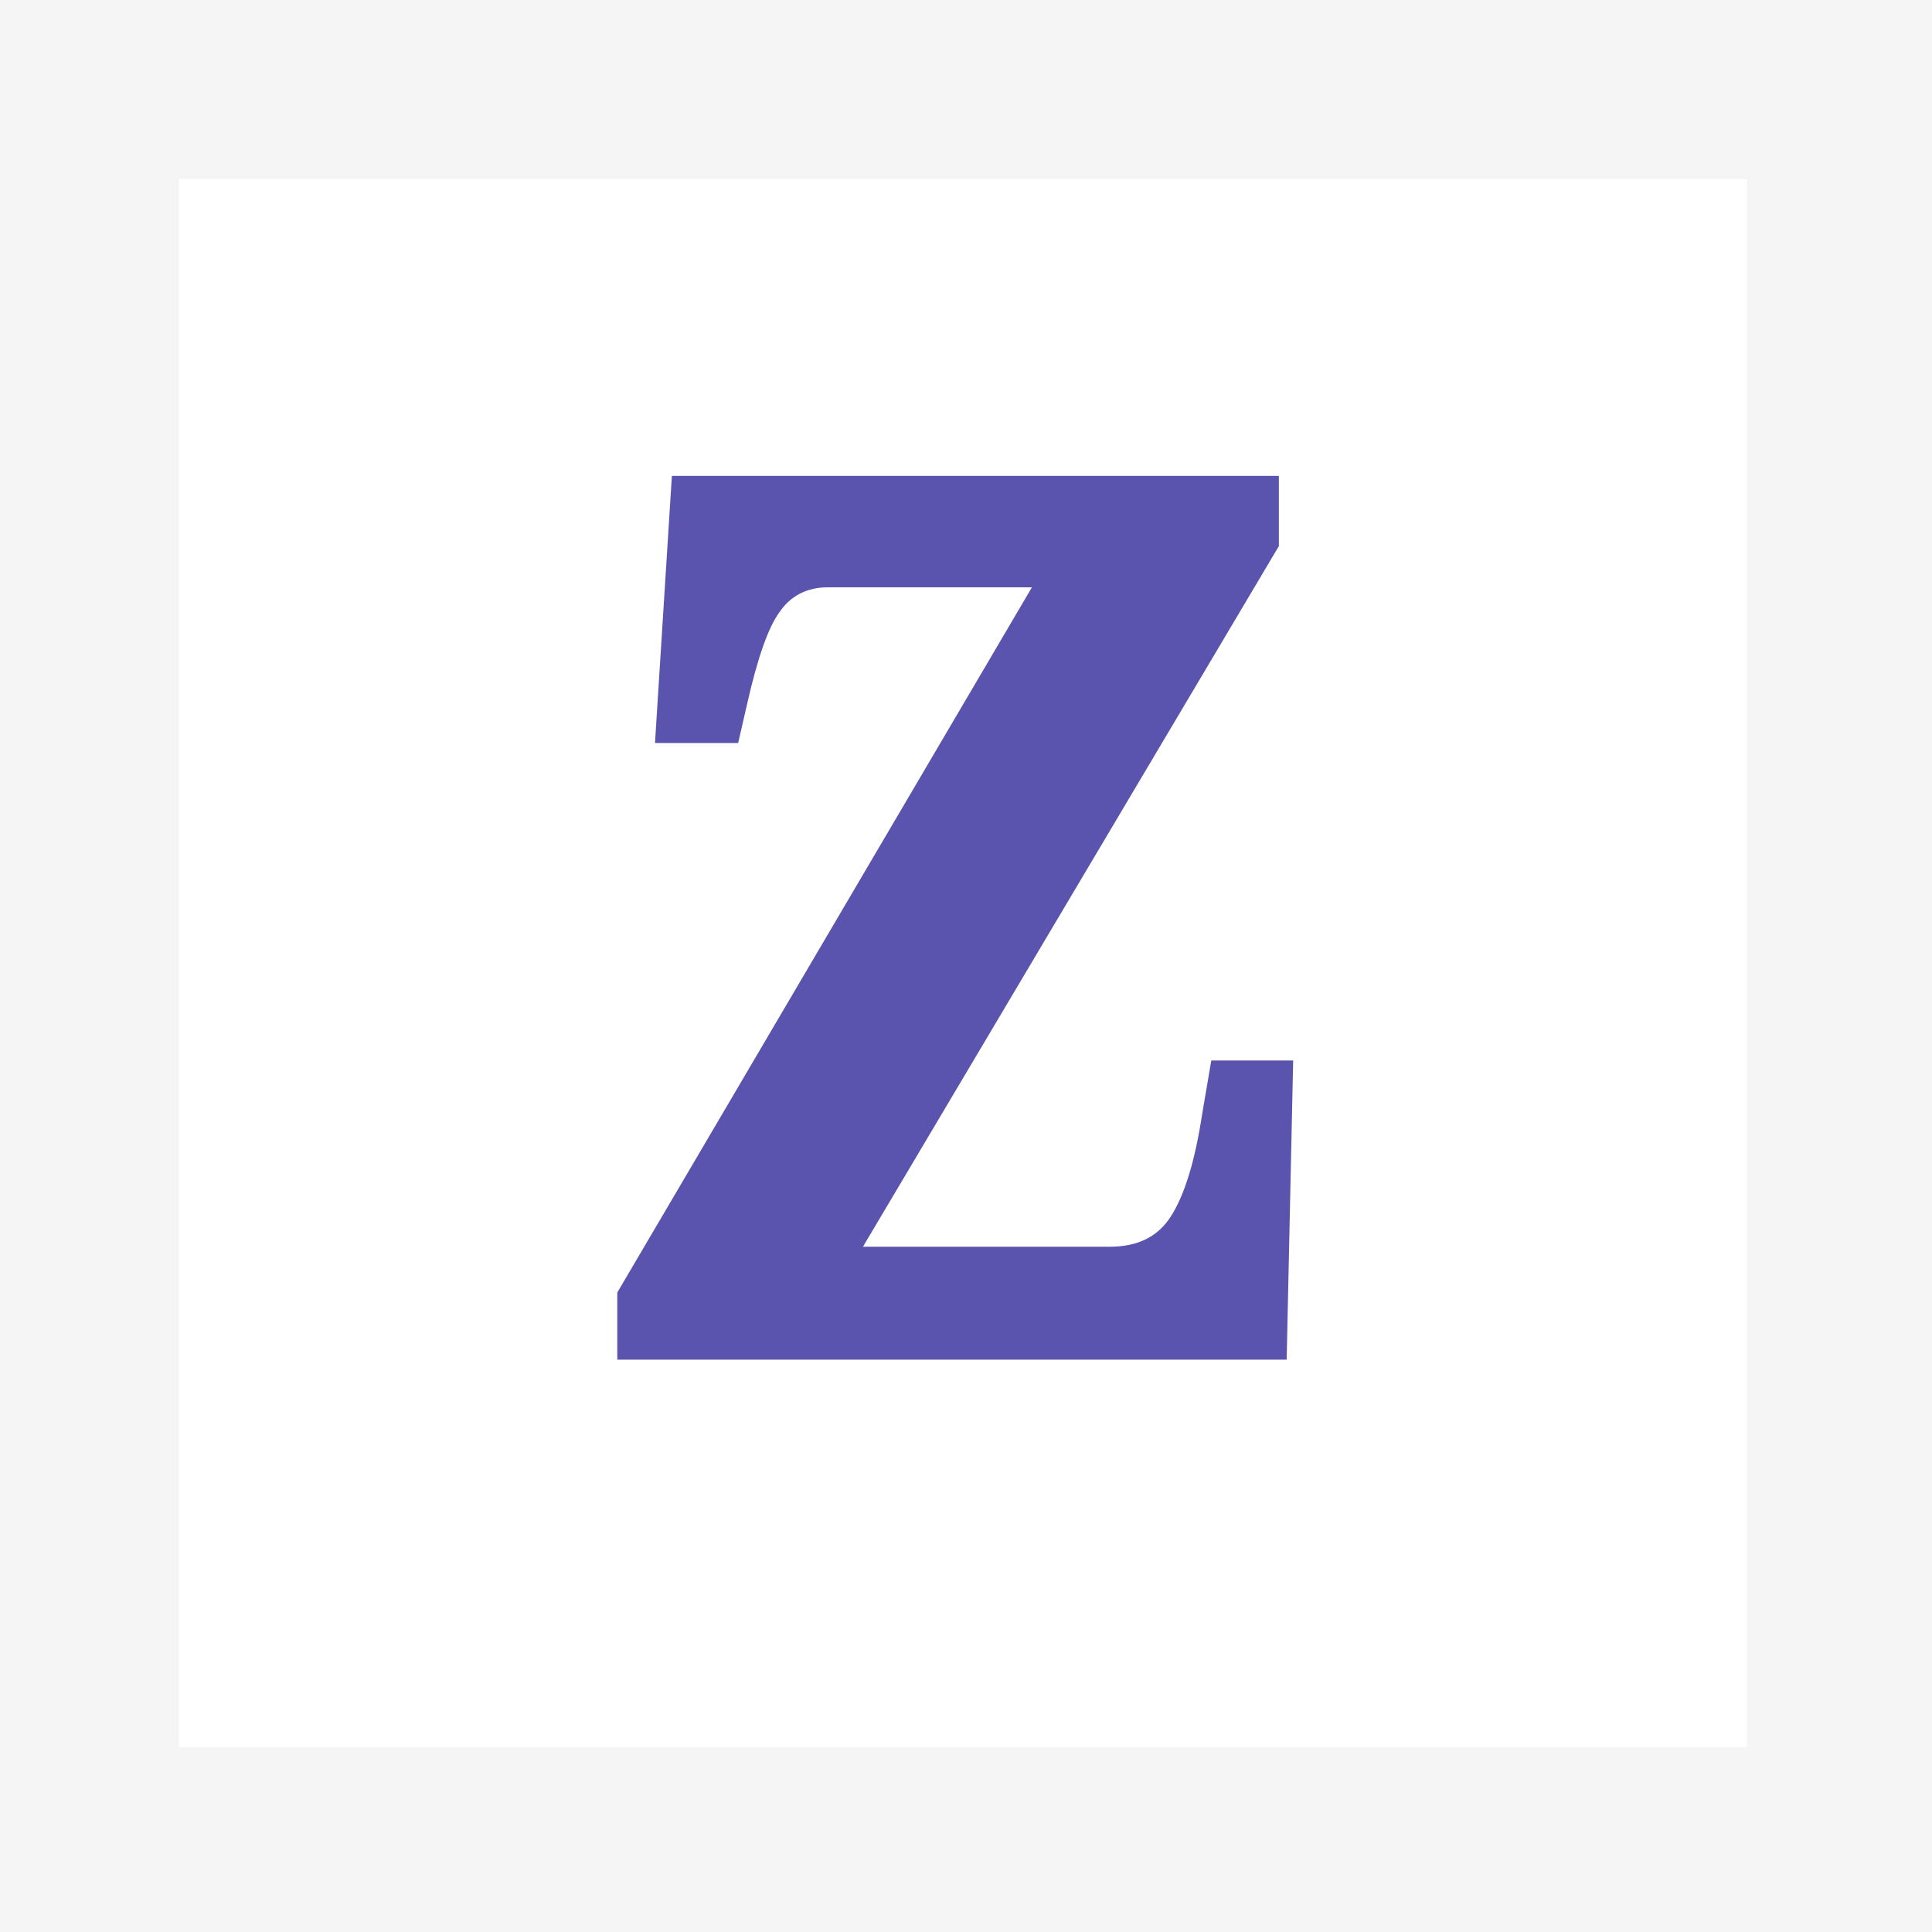
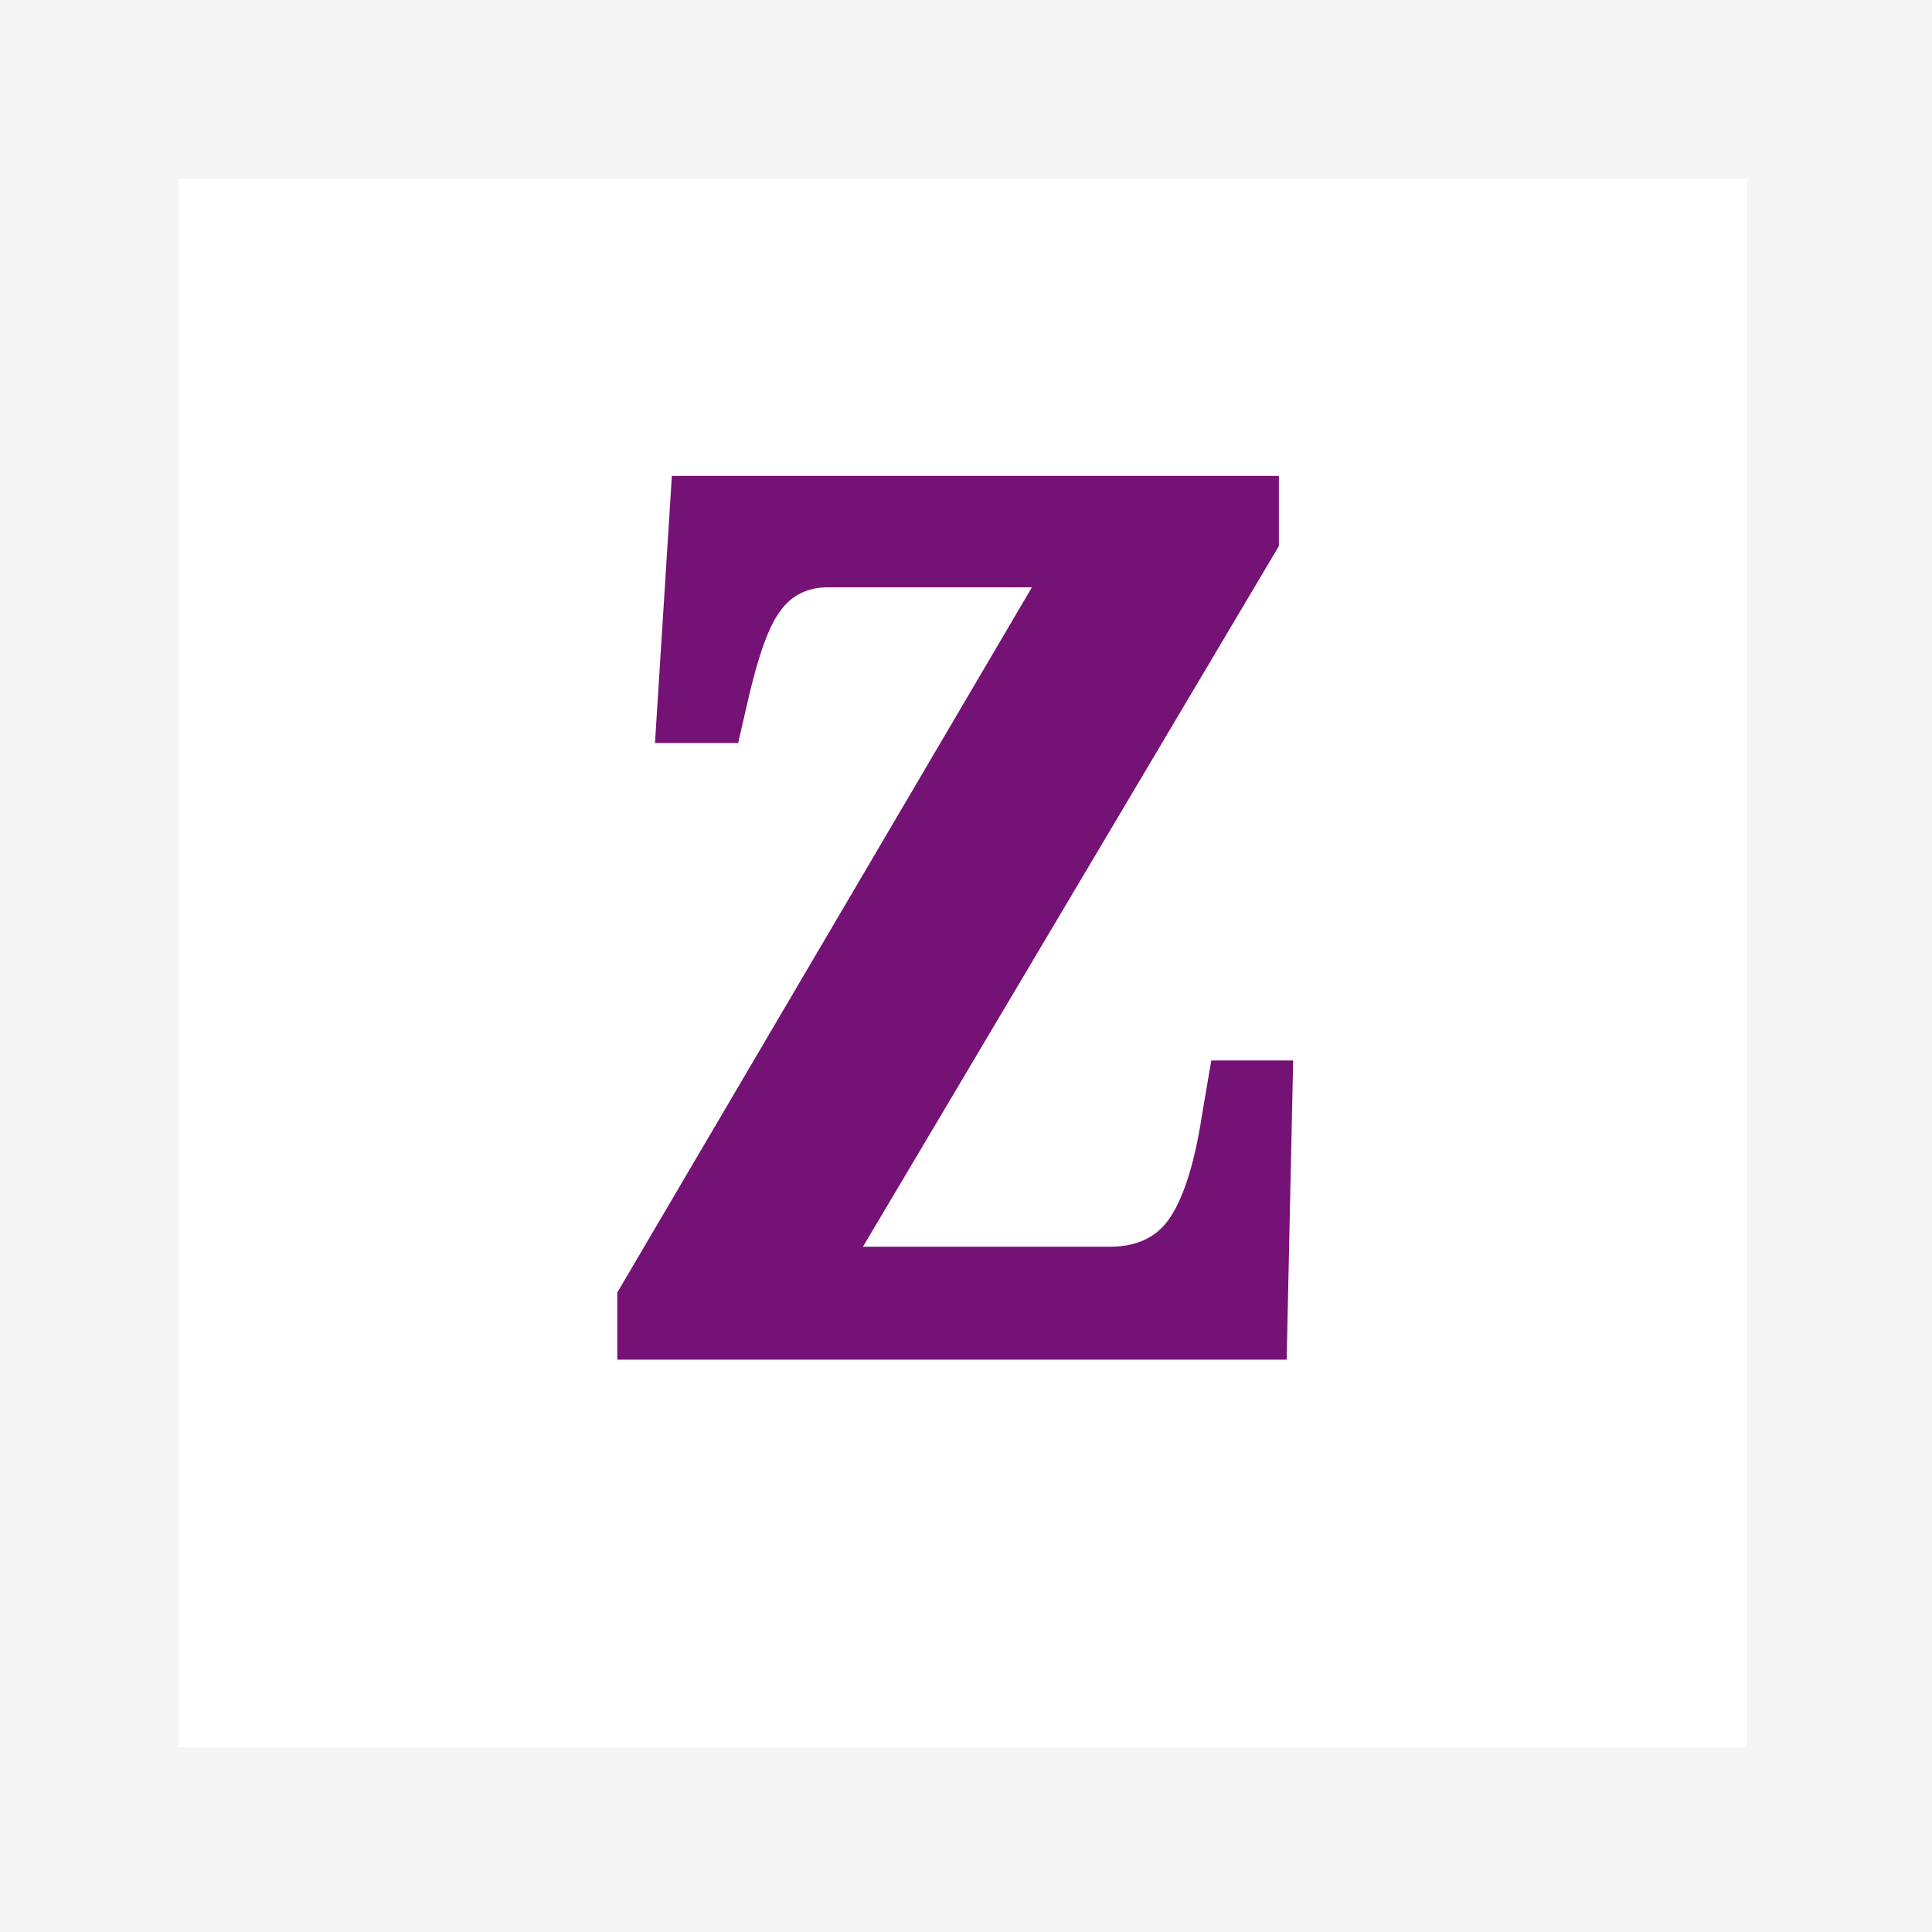
<svg xmlns="http://www.w3.org/2000/svg" width="21.432mm" height="21.432mm" viewBox="0 0 21.432 21.432" version="1.1" id="svg8">
  <defs id="defs2">
    <clipPath clipPathUnits="userSpaceOnUse" id="clipPath4631">
      <rect style="fill:#5a54af;fill-opacity:0;stroke:#000000;stroke-width:0.265;stroke-linecap:square;stroke-miterlimit:4;stroke-dasharray:none;stroke-opacity:0" id="rect4633" width="56.482" height="153.348" x="0.561" y="64.839" />
    </clipPath>
  </defs>
  <g id="layer1" transform="translate(-5.159167,-123.5654)">
    <rect style="fill:#f5f5f5;fill-opacity:1;stroke:#f5f5f5;stroke-width:0.265;stroke-linecap:square;stroke-miterlimit:4;stroke-dasharray:none;stroke-opacity:1" id="rect4595" width="21.167" height="21.167" x="5.292" y="123.698" />
    <rect style="fill:#ffffff;fill-opacity:1;stroke:#000000;stroke-width:0.218;stroke-linecap:square;stroke-miterlimit:4;stroke-dasharray:none;stroke-opacity:0" id="rect4595-3" width="17.395" height="17.395" x="7.145" y="125.552" />
  </g>
  <g id="layer2" transform="translate(-5.159167,-123.5654)">
    <text xml:space="preserve" style="font-style:normal;font-variant:normal;font-weight:normal;font-stretch:normal;font-size:17.785px;line-height:1.25;font-family:'Franklin Gothic Demi';-inkscape-font-specification:'Franklin Gothic Demi';letter-spacing:0px;word-spacing:0px;fill:#5a54af;fill-opacity:1;stroke:none;stroke-width:0.445" x="10.542" y="141.529" id="text4520" transform="matrix(0.9059506,0,0,0.8968266,1.639042,12.73394)" clip-path="url(#clipPath4631)">
      <tspan id="tspan4518" x="10.542" y="157.743" style="font-style:normal;font-variant:normal;font-weight:normal;font-stretch:normal;font-family:'Franklin Gothic Demi';-inkscape-font-specification:'Franklin Gothic Demi';fill:#5a54af;fill-opacity:1;stroke-width:0.445" />
    </text>
    <rect style="fill:#5a54af;fill-opacity:0;stroke:#000000;stroke-width:0.265;stroke-linecap:square;stroke-miterlimit:4;stroke-dasharray:none;stroke-opacity:0" id="rect4635" width="48.381" height="51.027" x="0.567" y="114.815" />
-     <text xml:space="preserve" style="font-style:normal;font-variant:normal;font-weight:bold;font-stretch:normal;font-size:16.894px;line-height:1.25;font-family:Georgia;-inkscape-font-specification:'Georgia Bold';letter-spacing:0px;word-spacing:0px;fill:#5a54af;fill-opacity:1;stroke:none;stroke-width:0.422;" x="12.715" y="127.942" id="text4639" transform="scale(0.9227748,1.083688)">
-       <tspan id="tspan4637" x="12.715" y="127.942" style="font-style:normal;font-variant:normal;font-weight:bold;font-stretch:normal;font-family:Georgia;-inkscape-font-specification:'Georgia Bold';stroke-width:0.422;fill:#5a54af;fill-opacity:1;">z</tspan>
+     <text xml:space="preserve" style="font-style:normal;font-variant:normal;font-weight:bold;font-stretch:normal;font-size:16.894px;line-height:1.25;font-family:Georgia;-inkscape-font-specification:'Georgia Bold';letter-spacing:0px;word-spacing:0px;fill:#751275;fill-opacity:1;stroke:none;stroke-width:0.422;" x="12.715" y="127.942" id="text4639" transform="scale(0.9227748,1.083688)">
+       <tspan id="tspan4637" x="12.715" y="127.942" style="font-style:normal;font-variant:normal;font-weight:bold;font-stretch:normal;font-family:Georgia;-inkscape-font-specification:'Georgia Bold';stroke-width:0.422;fill:#751275;fill-opacity:1;">z</tspan>
    </text>
  </g>
</svg>
